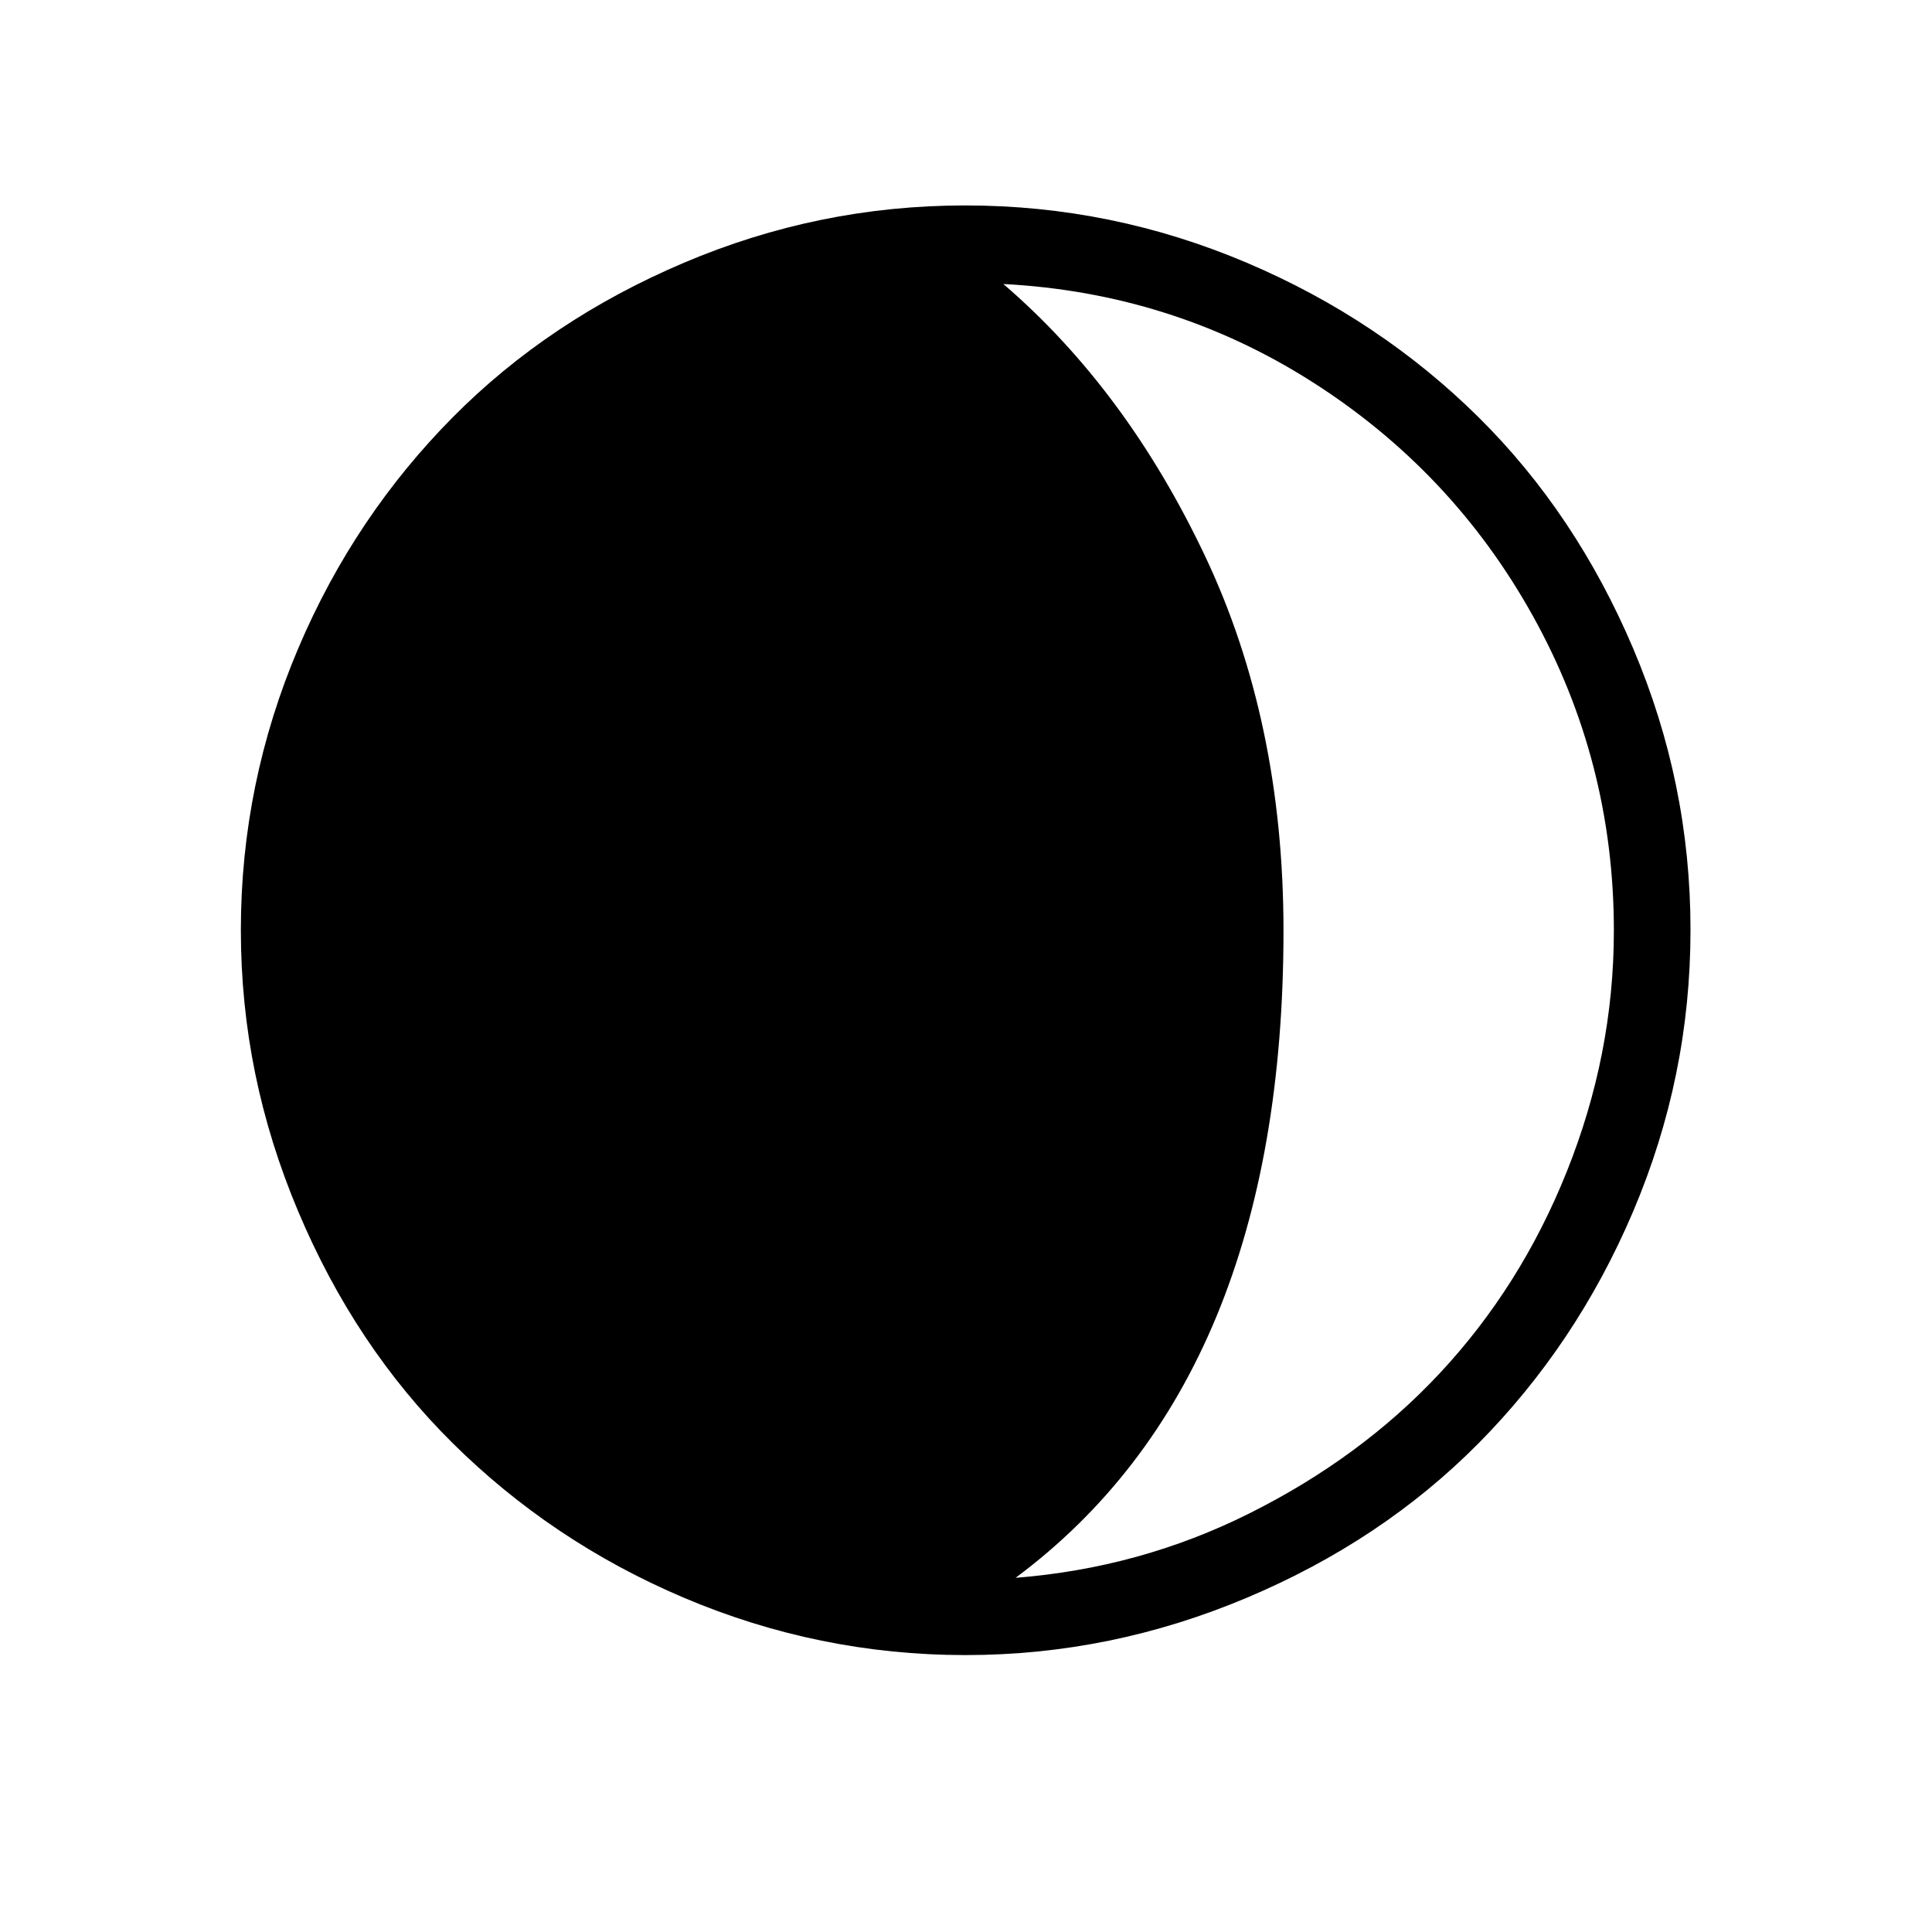
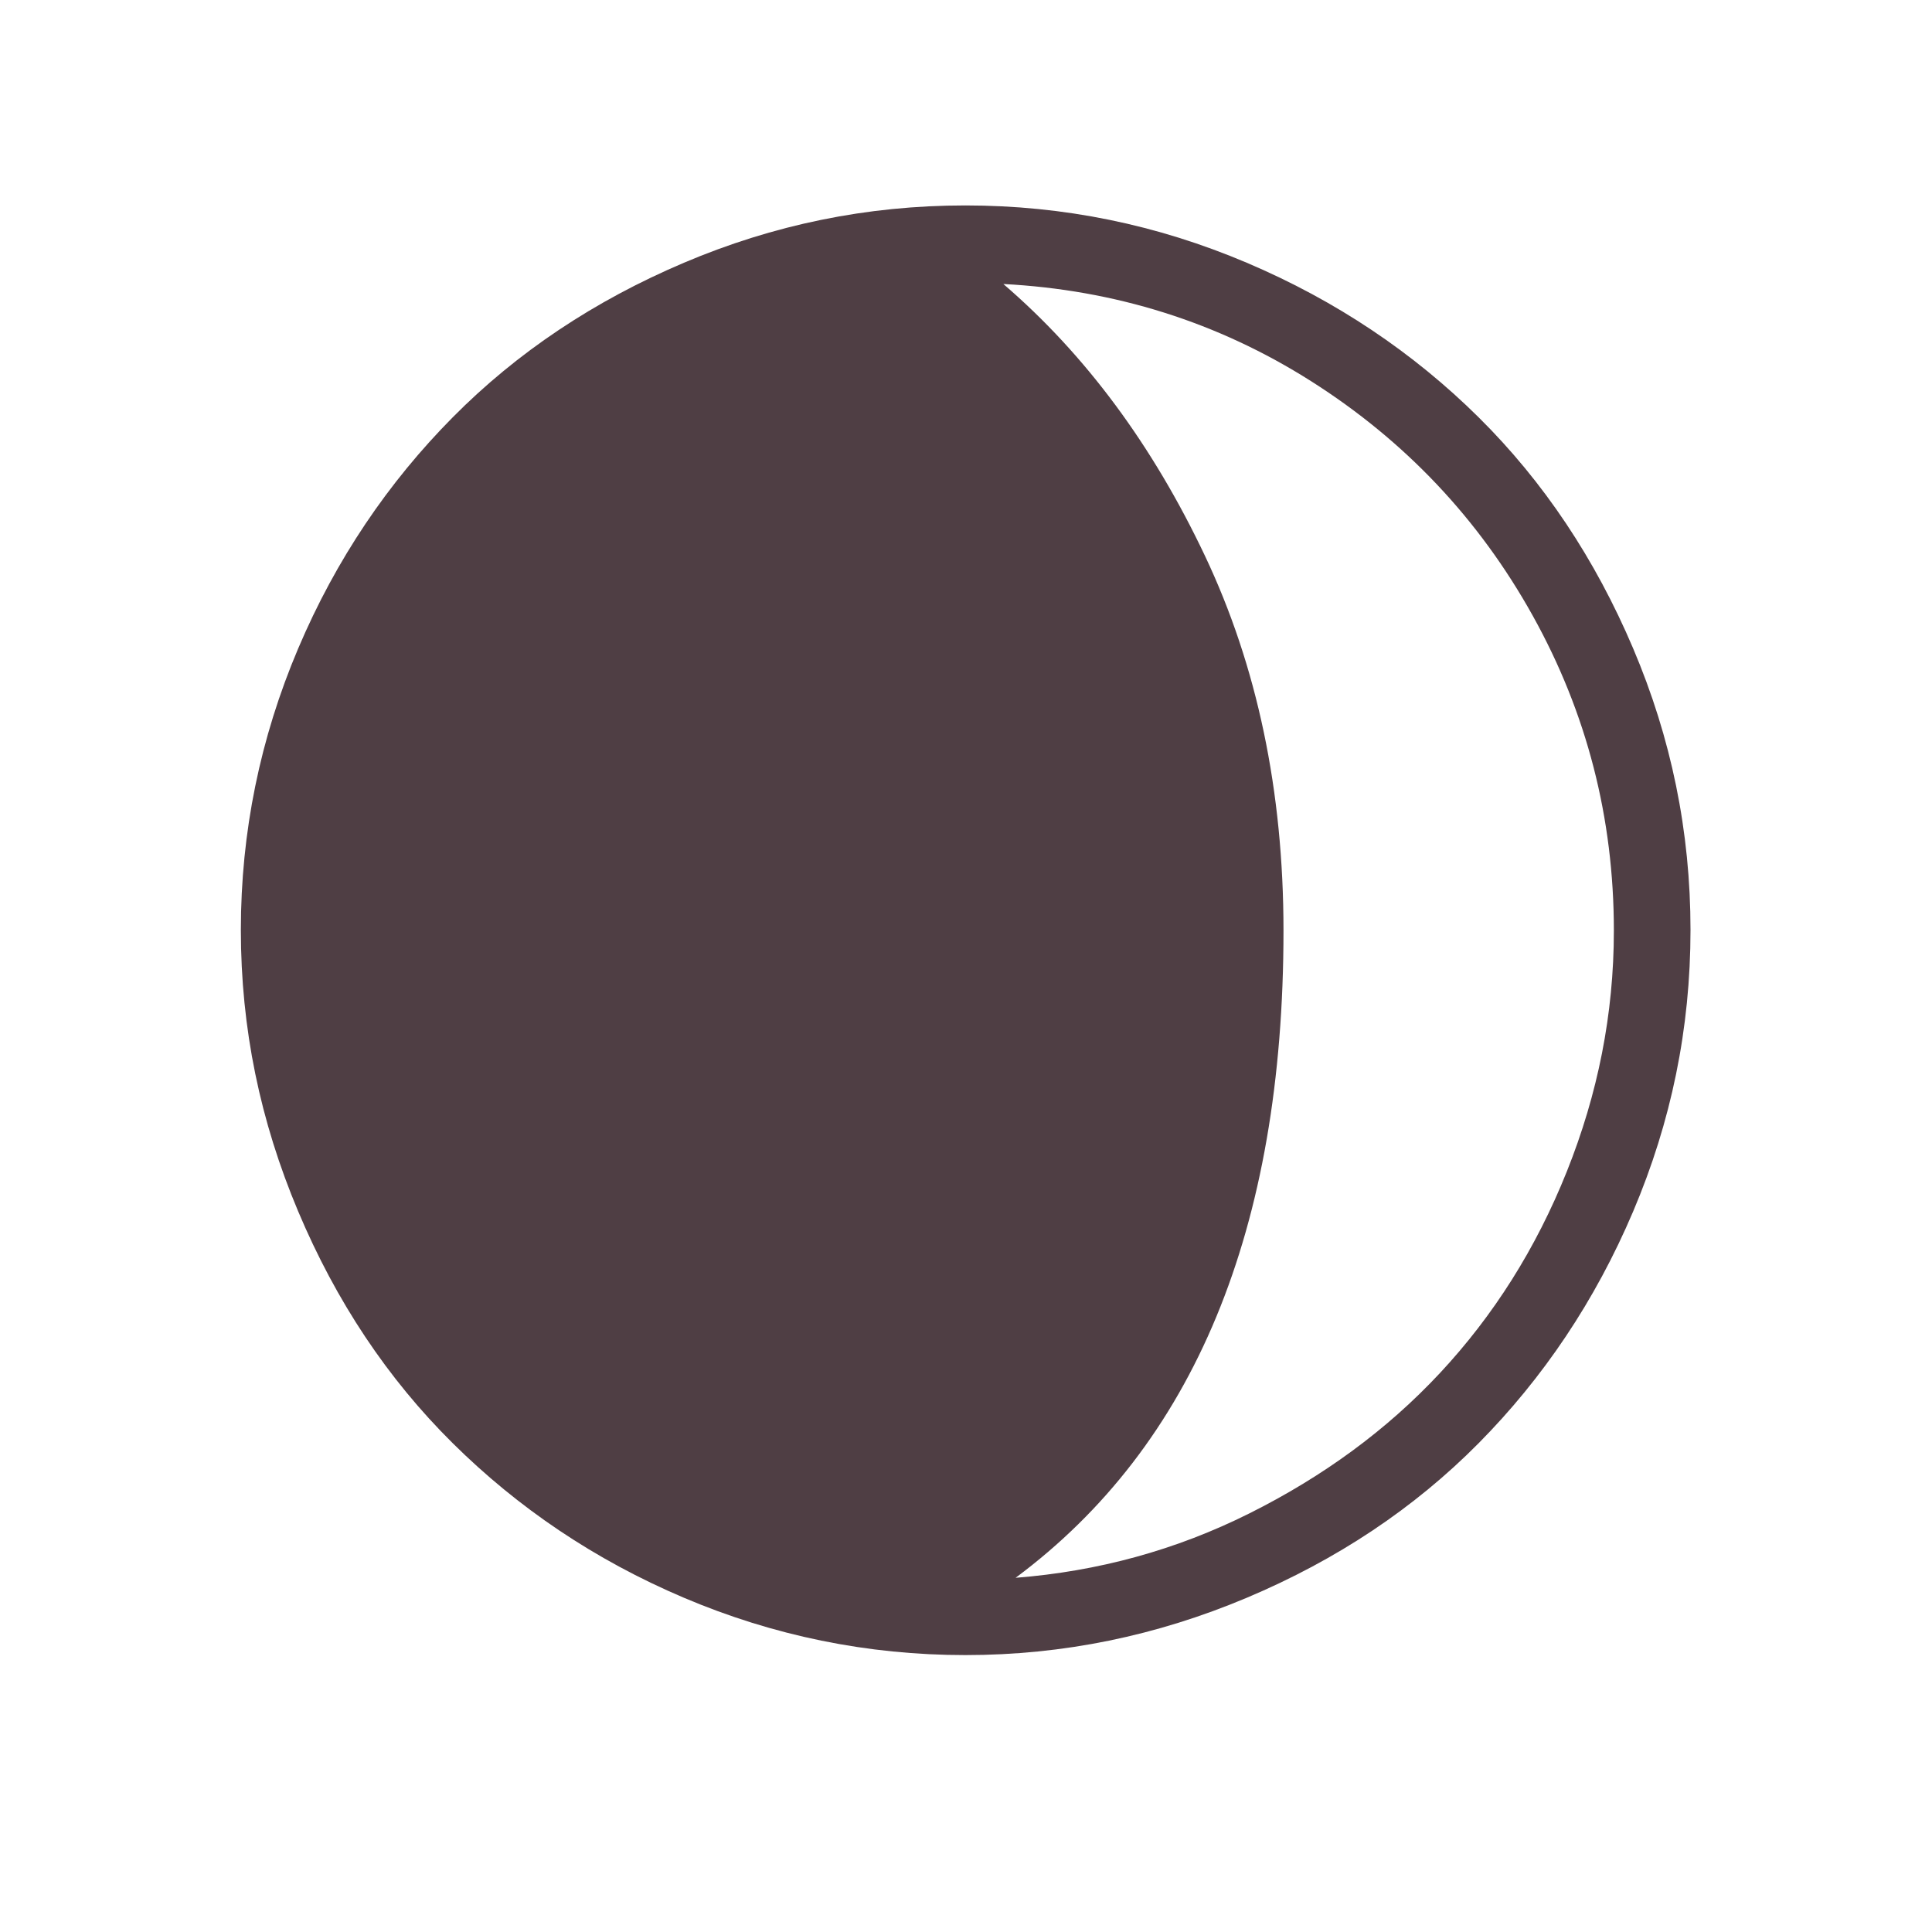
- <svg xmlns="http://www.w3.org/2000/svg" version="1.1" id="Layer_1" x="0px" y="0px" viewBox="0 0 30 30" style="enable-background:new 0 0 30 30;" xml:space="preserve">
+ <svg xmlns="http://www.w3.org/2000/svg" fill="#4F3E44" version="1.1" id="Layer_1" x="0px" y="0px" viewBox="0 0 30 30" style="enable-background:new 0 0 30 30;" xml:space="preserve">
  <path d="M3.74,14.44c0-1.52,0.3-2.98,0.89-4.37s1.4-2.58,2.4-3.59s2.2-1.81,3.59-2.4s2.84-0.89,4.37-0.89s2.98,0.3,4.37,0.89  s2.59,1.4,3.6,2.4s1.81,2.2,2.4,3.59s0.89,2.84,0.89,4.37s-0.3,2.98-0.89,4.37s-1.4,2.59-2.4,3.6s-2.2,1.81-3.6,2.4  s-2.85,0.89-4.37,0.89s-2.98-0.3-4.37-0.89s-2.58-1.4-3.59-2.4s-1.81-2.2-2.4-3.6S3.74,15.97,3.74,14.44z M15.58,4.41  c1.28,1.1,2.32,2.51,3.13,4.22s1.22,3.65,1.22,5.82c0,4.64-1.39,7.99-4.16,10.05c1.28-0.1,2.49-0.43,3.63-1s2.13-1.29,2.96-2.18  s1.49-1.93,1.97-3.13s0.73-2.44,0.73-3.74c0-1.75-0.42-3.38-1.26-4.89s-1.99-2.72-3.44-3.64S17.31,4.5,15.58,4.41z" />
</svg>
